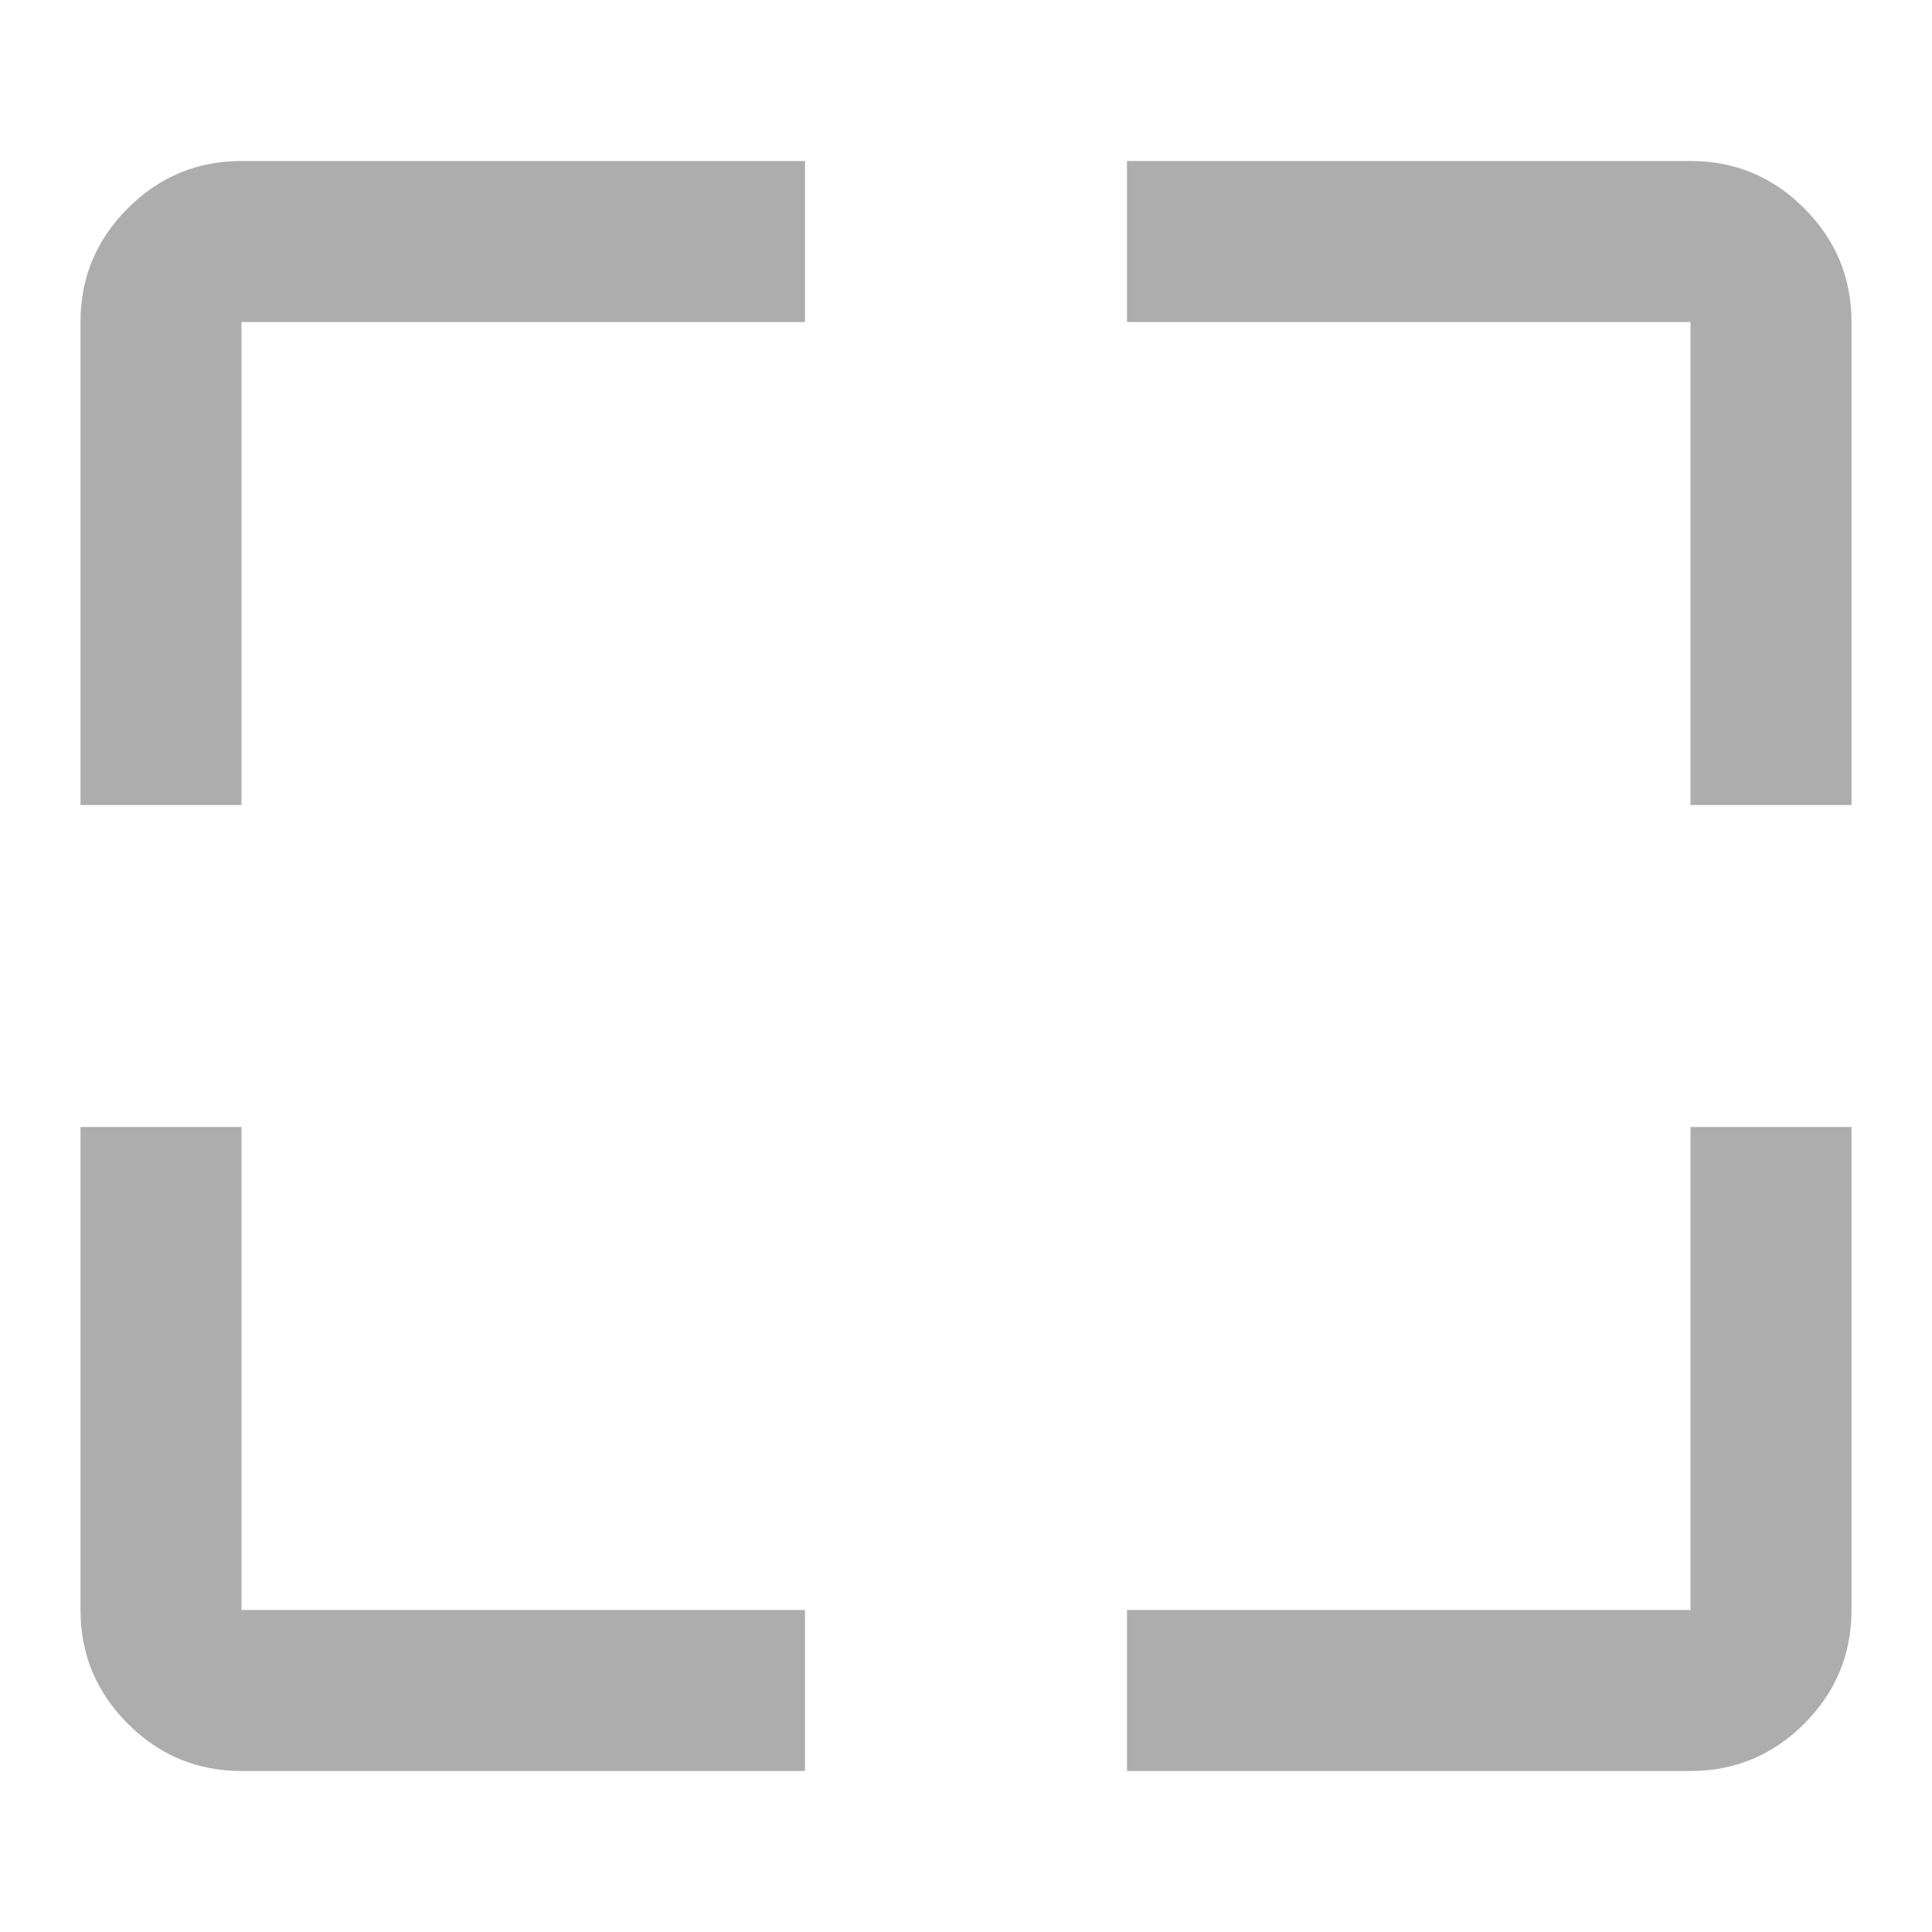
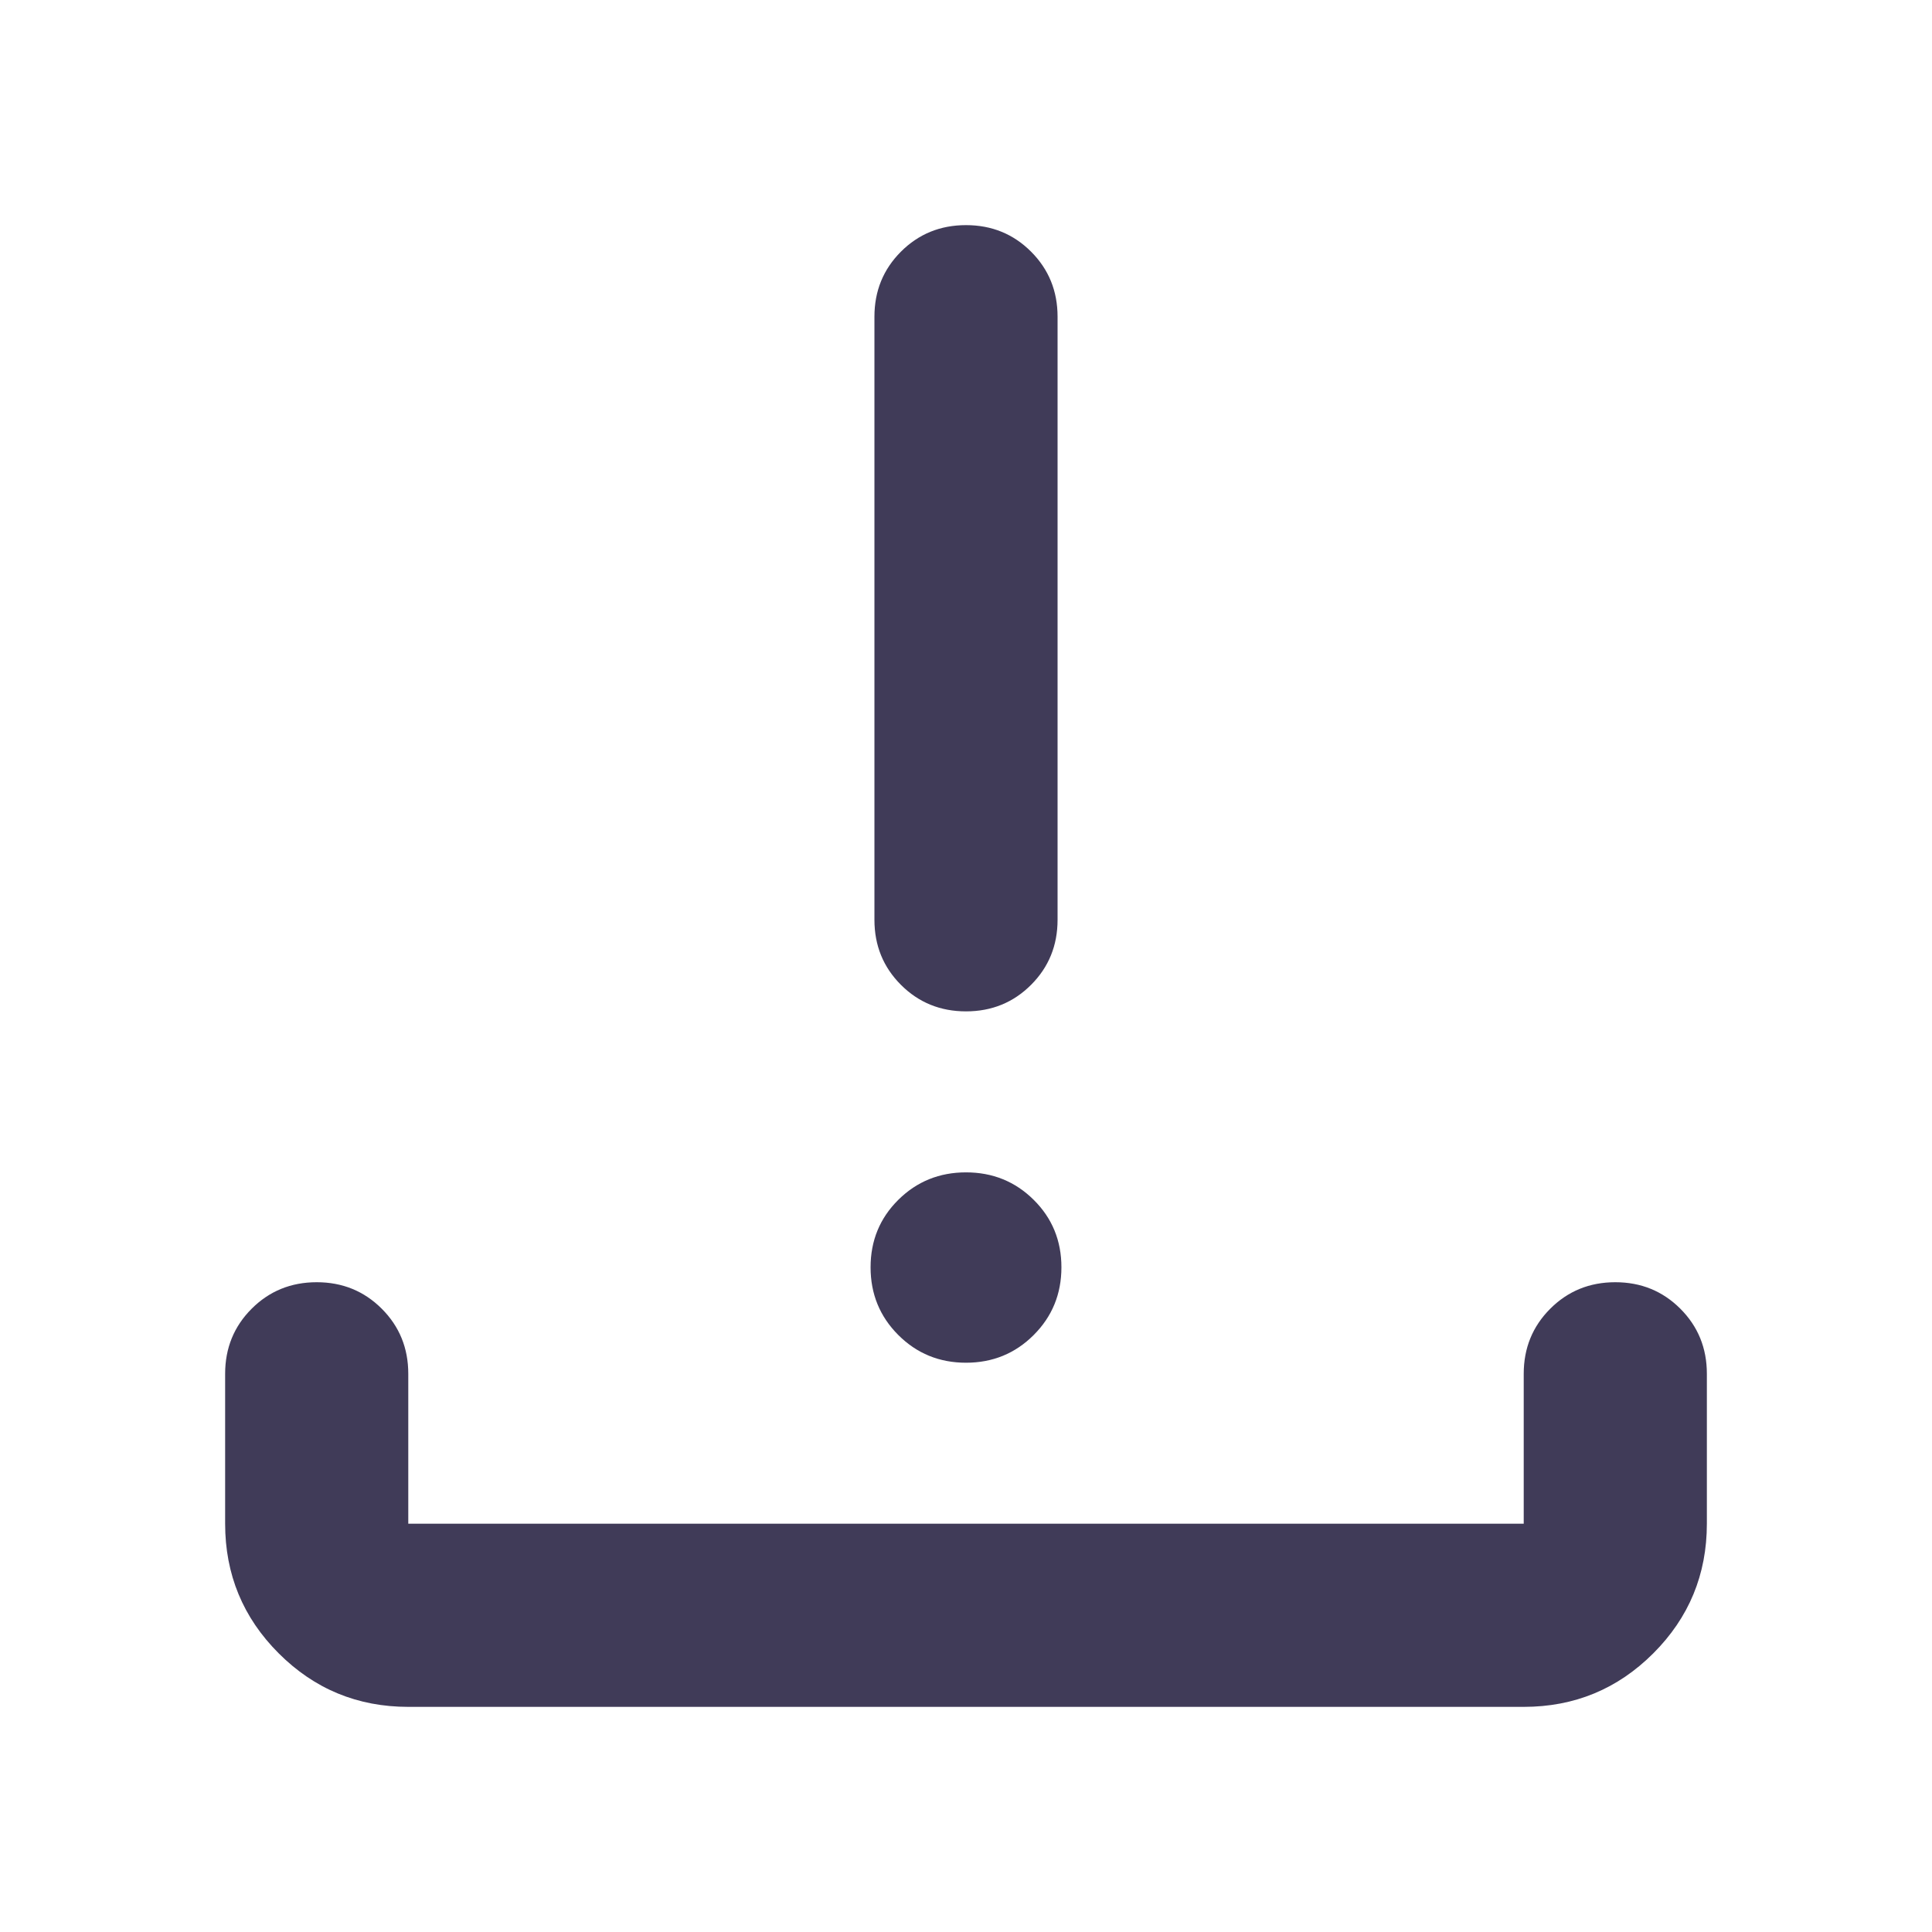
<svg xmlns="http://www.w3.org/2000/svg" height="24" viewBox="0 -960 960 960" width="24">
-   <path d="M400-80H120q-33 0-56.5-23.5T40-160v-240h80v240h280v80Zm160 0v-80h280v-240h80v240q0 33-23.5 56.5T840-80H560ZM40-560v-240q0-33 23.5-56.5T120-880h280v80H120v240H40Zm800 0v-240H560v-80h280q33 0 56.5 23.5T920-800v240h-80Z" fill="#ADADAD" />
+   <path d="M480-282.87q-19.87 0-33.641-13.771-13.772-13.772-13.772-33.642 0-19.869 13.772-33.522Q460.13-377.457 480-377.457q19.87 0 33.641 13.652 13.772 13.653 13.772 33.522 0 19.87-13.772 33.642Q499.87-282.87 480-282.87Zm0-174.587q-19.152 0-32.326-13.174T434.5-502.957V-802.63q0-19.153 13.174-32.327T480-848.131q19.152 0 32.326 13.174T525.5-802.63v299.673q0 19.152-13.174 32.326T480-457.457ZM202.87-111.869q-37.783 0-64.392-26.609-26.609-26.609-26.609-64.392v-74.5q0-19.152 13.174-32.326t32.327-13.174q19.152 0 32.326 13.174t13.174 32.326v74.5h554.26v-74.5q0-19.152 13.174-32.326t32.326-13.174q19.153 0 32.327 13.174t13.174 32.326v74.5q0 37.783-26.609 64.392-26.609 26.609-64.392 26.609H202.87Z" fill="#403B58" />
</svg>
